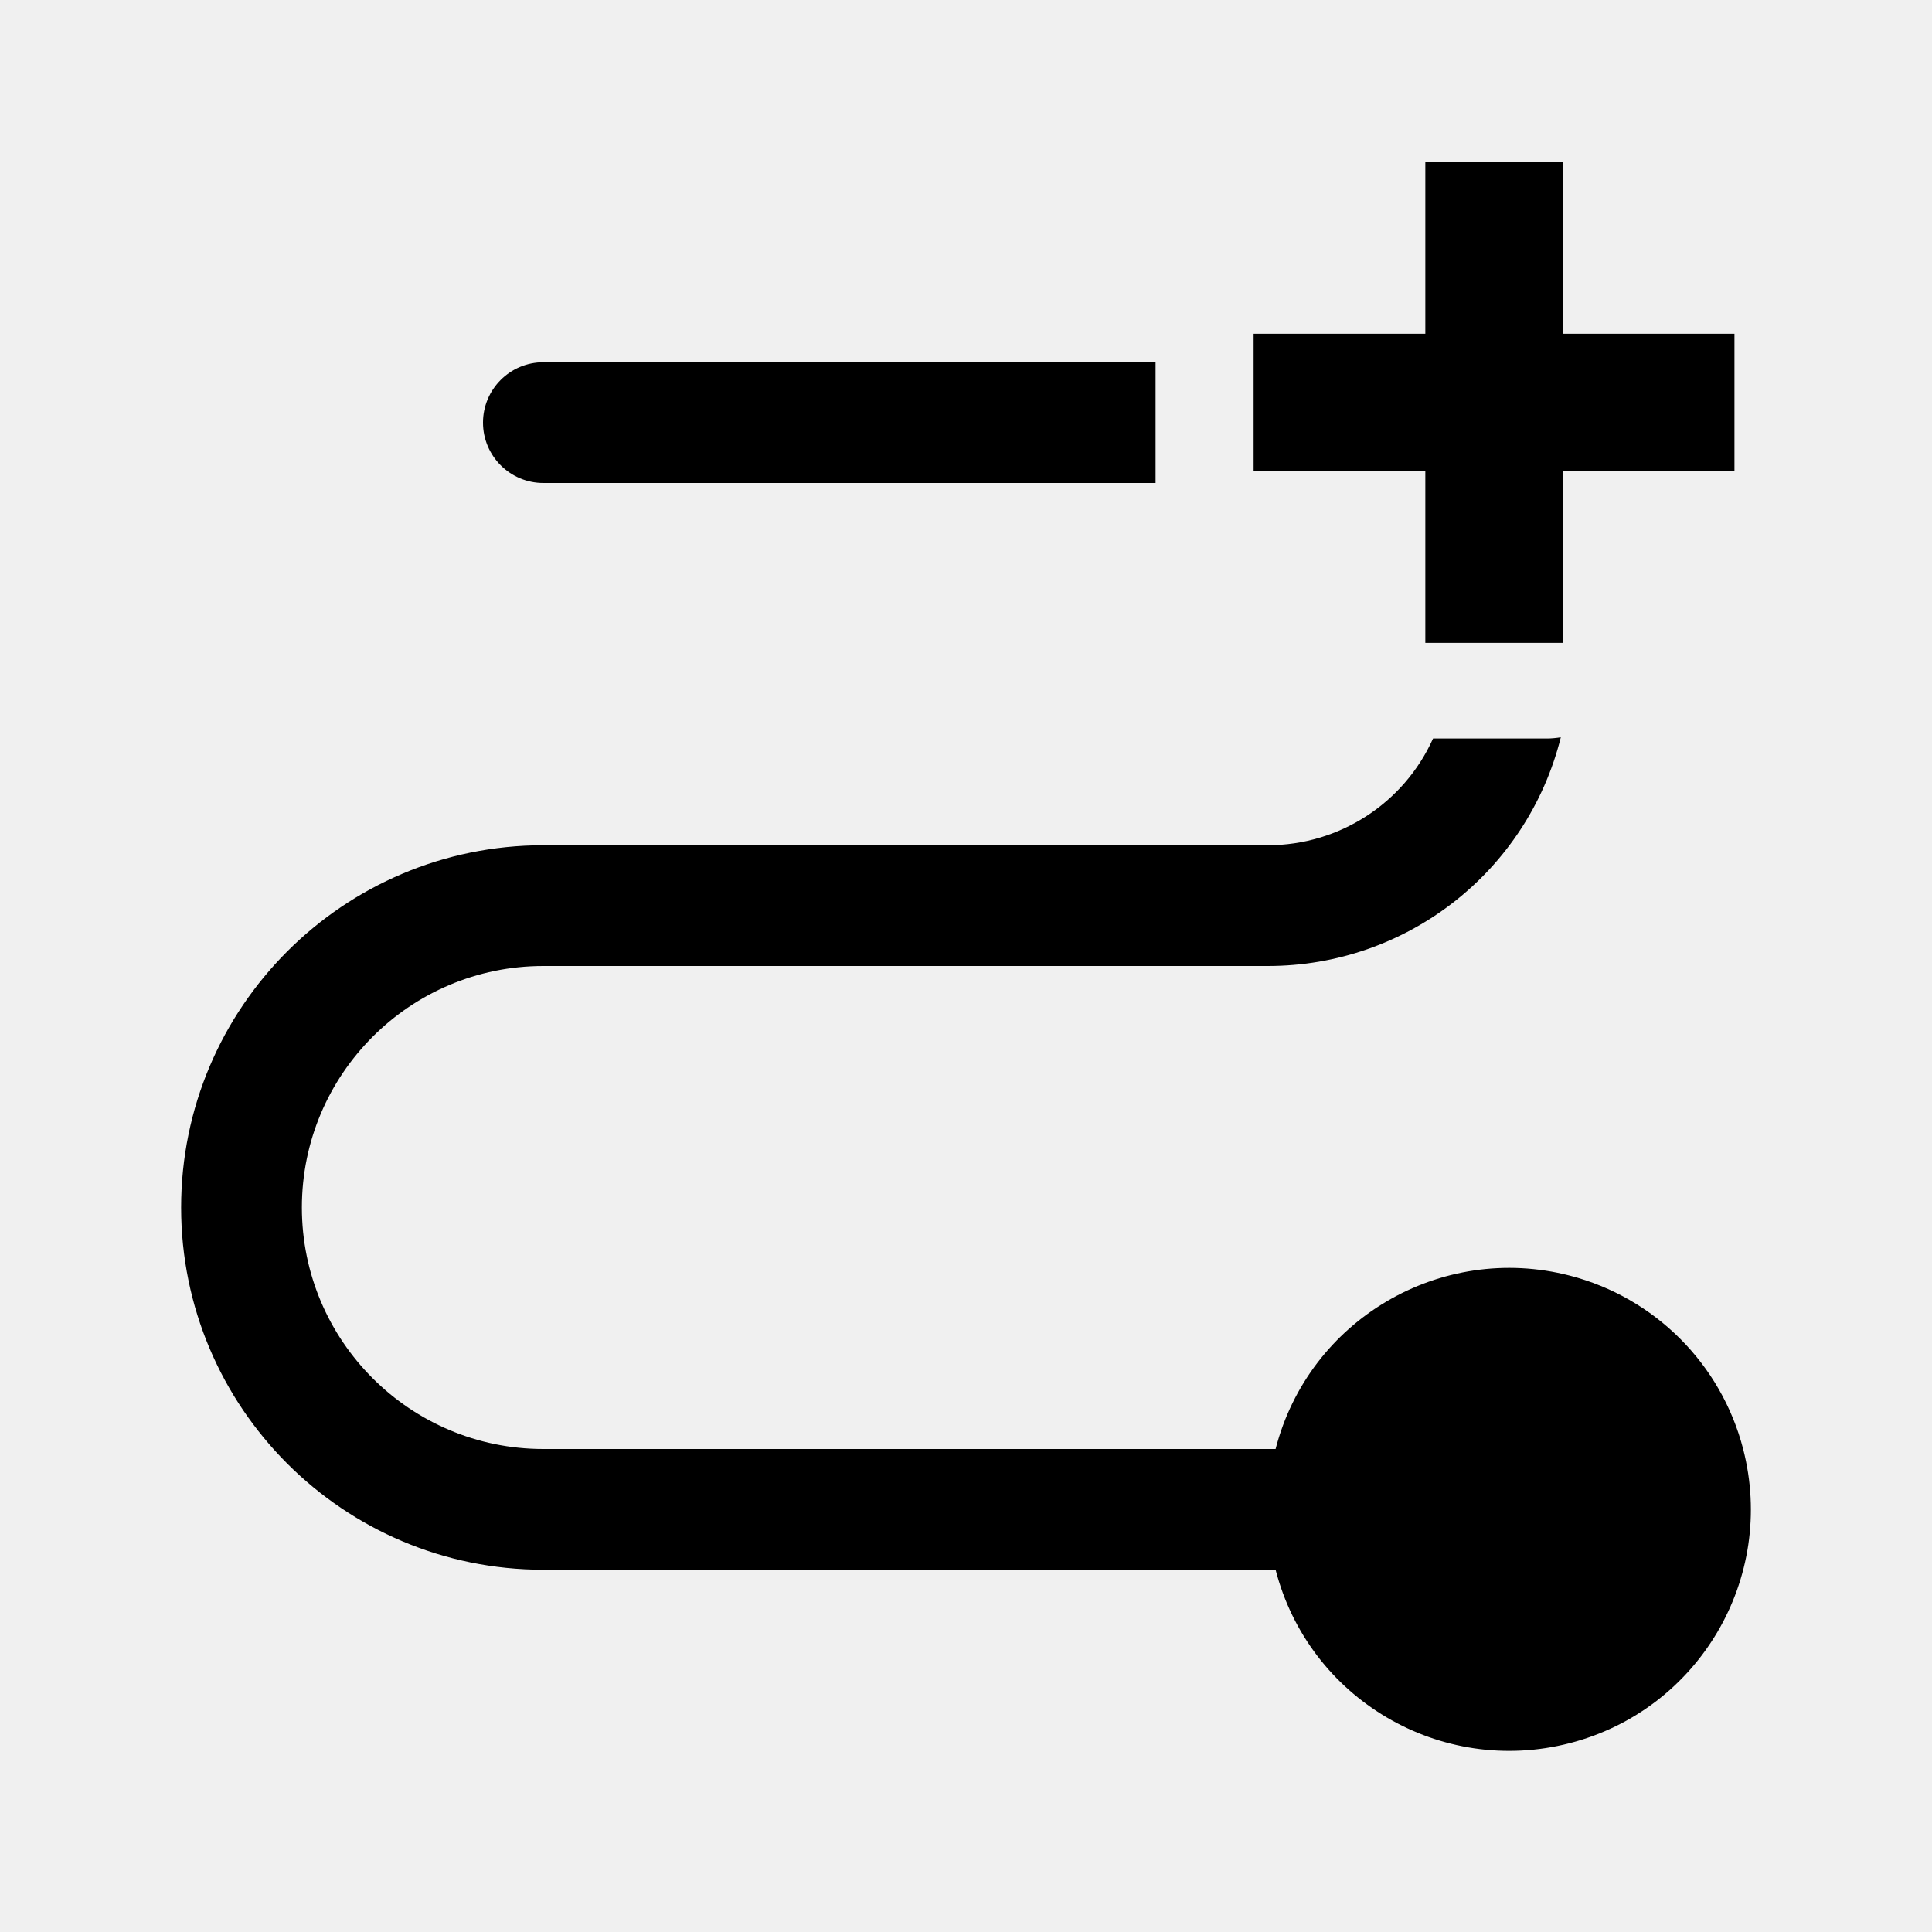
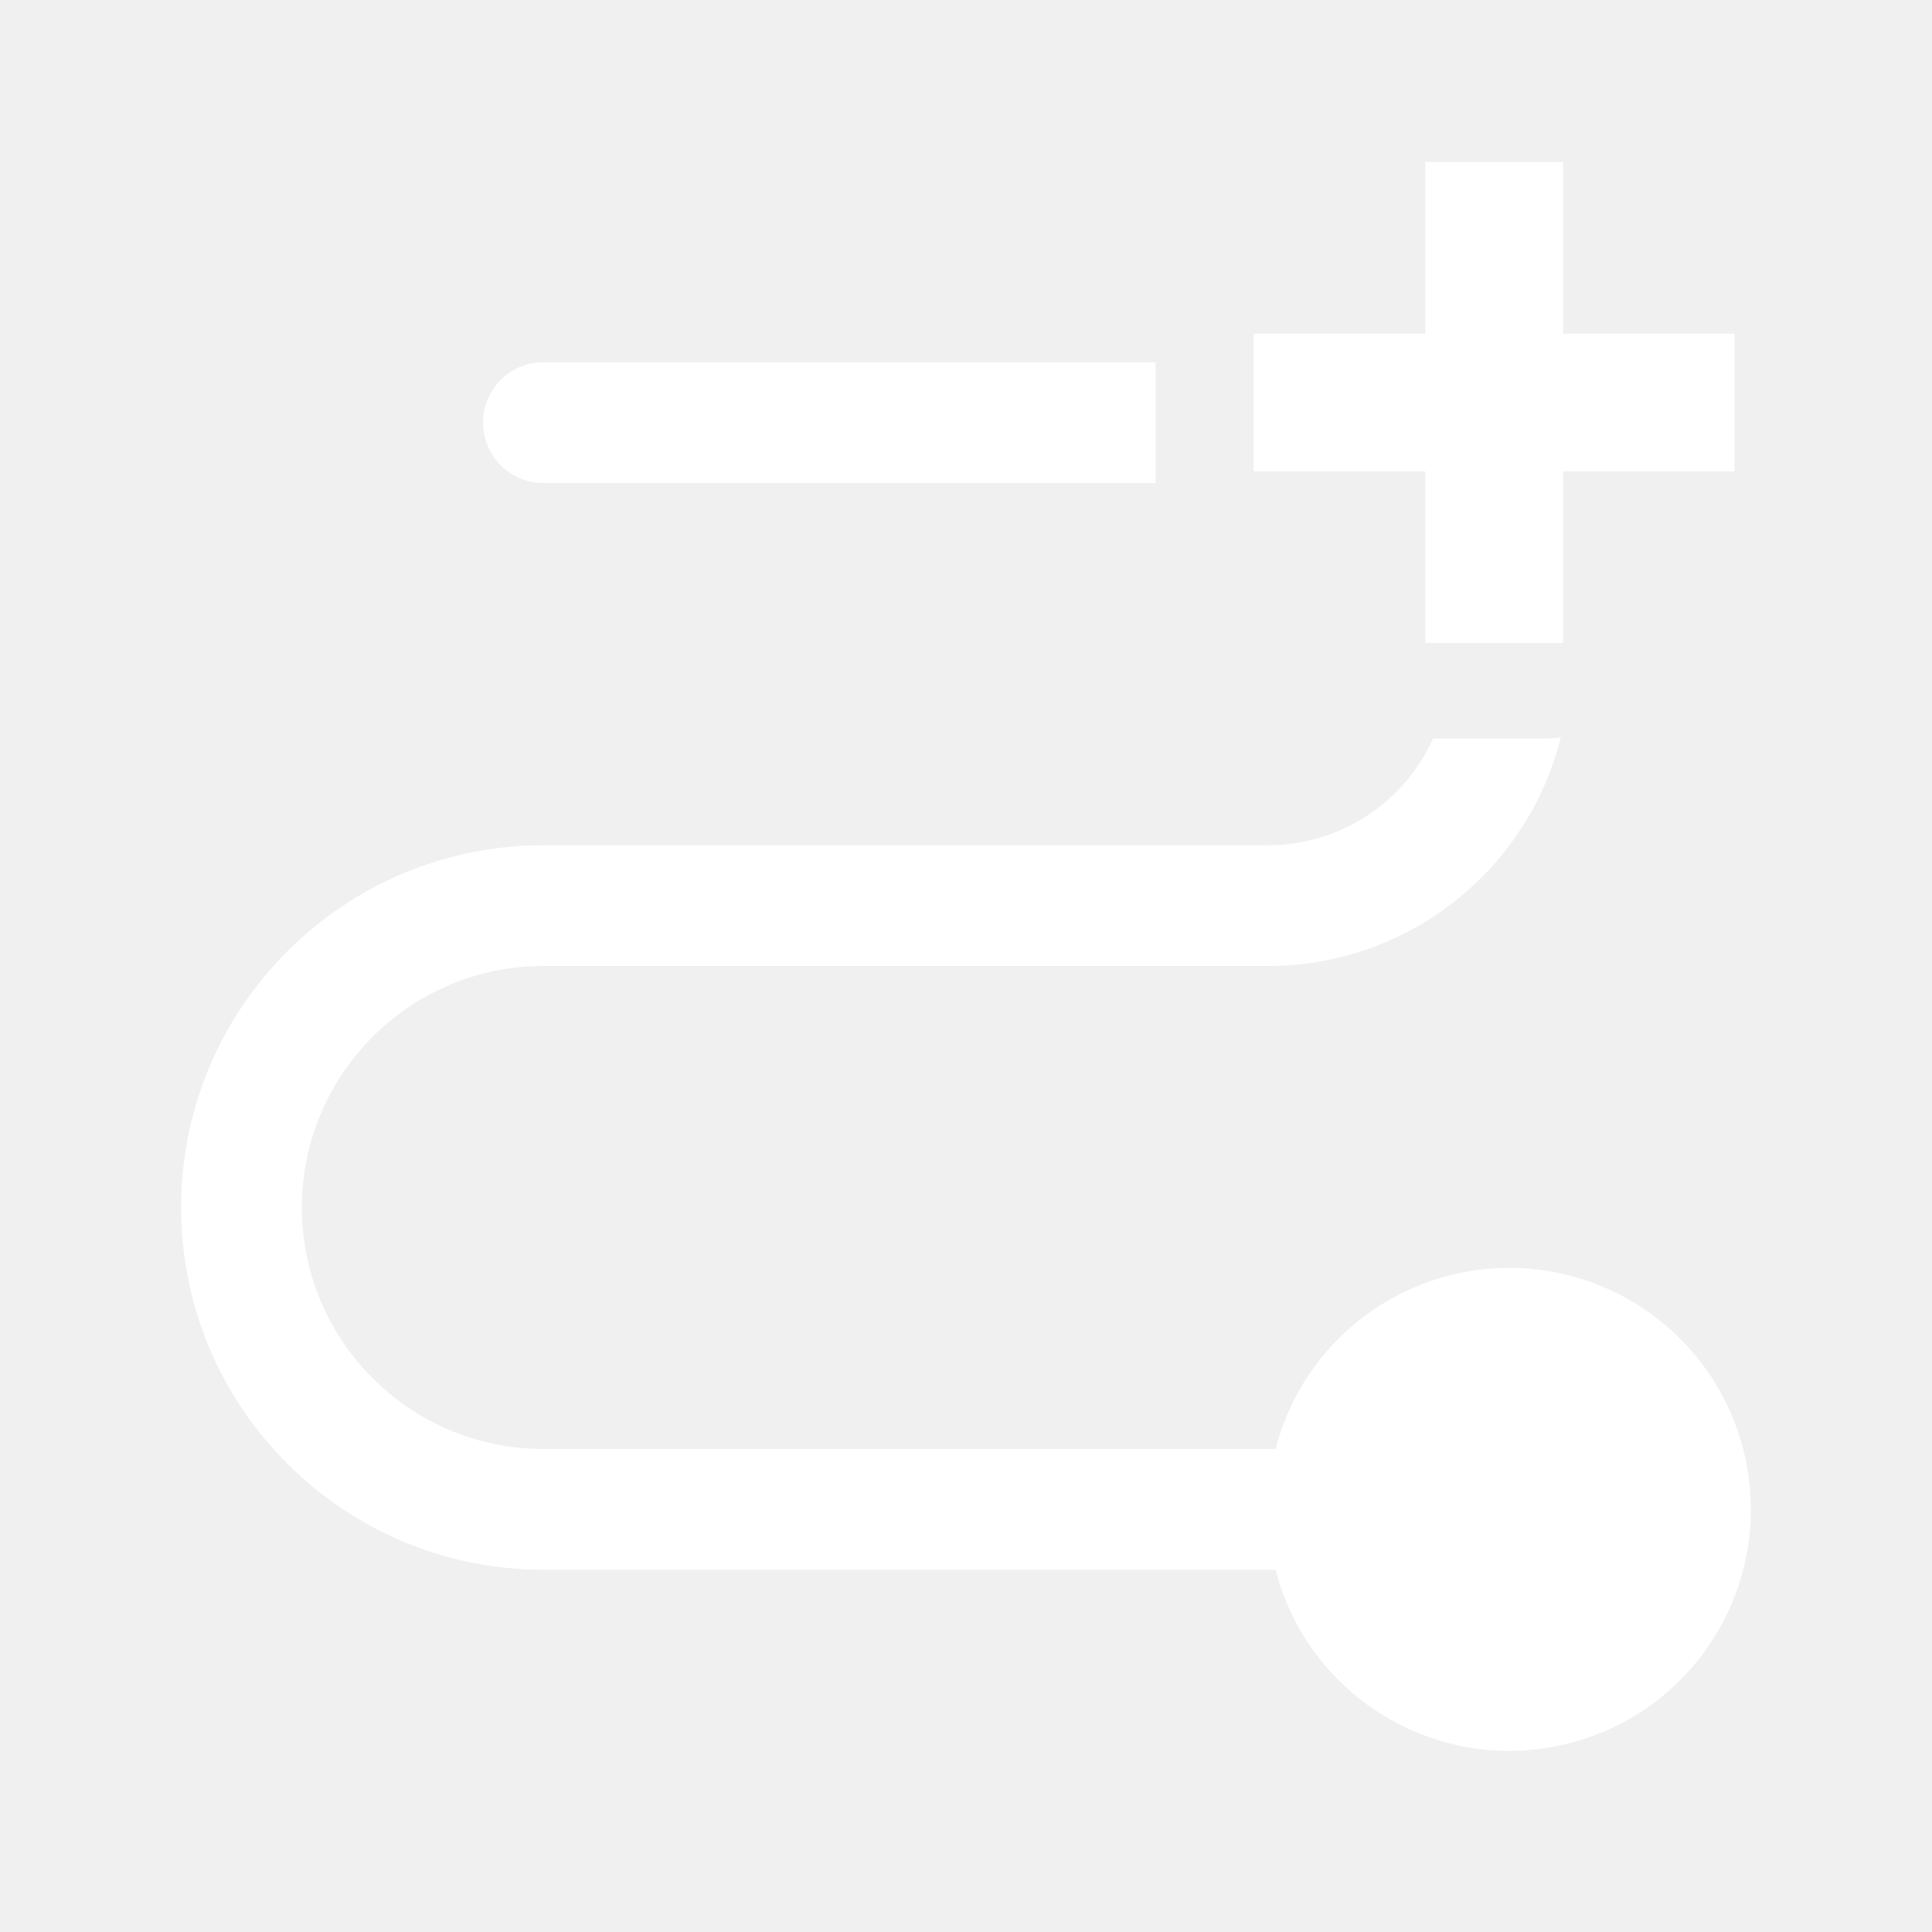
- <svg xmlns="http://www.w3.org/2000/svg" version="1.1" id="Flat" x="0px" y="0px" viewBox="0 0 800 800" style="enable-background:new 0 0 800 800;" xml:space="preserve">
+ <svg xmlns="http://www.w3.org/2000/svg" version="1.1" width="20" id="Flat" x="0px" y="0px" viewBox="0 0 800 800" style="enable-background:new 0 0 800 800;" xml:space="preserve">
  <style type="text/css">
- 	.st0{fill:none;stroke:#000000;stroke-width:57;stroke-miterlimit:10;}
+ 	.st0{fill:none;stroke:#FFFFFF;stroke-width:57;stroke-miterlimit:10;}
</style>
-   <path d="M225,200h253.5v-50H225c-13.8,0-25,11.2-25,25S211.2,200,225,200z" />
-   <path d="M650,528.2c-53.5-13.8-108,18.3-121.8,71.8c0,0,0,0,0,0H225c-55.2,0-100-44.8-100-100s44.8-100,100-100h300  c57.4,0,107.4-39,121.3-94.7c-1.9,0.3-3.9,0.5-5.8,0.5h-47.1C581.3,332.7,554.5,350,525,350H225c-82.8,0-150,67.2-150,150  s67.2,150,150,150h303.2c13.8,53.5,68.3,85.6,121.8,71.8c53.5-13.8,85.6-68.3,71.8-121.8C712.7,564.8,685.2,537.3,650,528.2z" />
+   <path fill="#FFFFFF" d="M225,200h253.5v-50H225c-13.8,0-25,11.2-25,25S211.2,200,225,200z" />
+   <path fill="#FFFFFF" d="M650,528.2c-53.5-13.8-108,18.3-121.8,71.8c0,0,0,0,0,0H225c-55.2,0-100-44.8-100-100s44.8-100,100-100h300  c57.4,0,107.4-39,121.3-94.7c-1.9,0.3-3.9,0.5-5.8,0.5h-47.1C581.3,332.7,554.5,350,525,350H225c-82.8,0-150,67.2-150,150  s67.2,150,150,150h303.2c13.8,53.5,68.3,85.6,121.8,71.8c53.5-13.8,85.6-68.3,71.8-121.8C712.7,564.8,685.2,537.3,650,528.2z" />
  <line class="st0" x1="519.1" y1="166.7" x2="718.2" y2="166.7" />
  <line class="st0" x1="618.7" y1="266.2" x2="618.7" y2="67.1" />
</svg>
